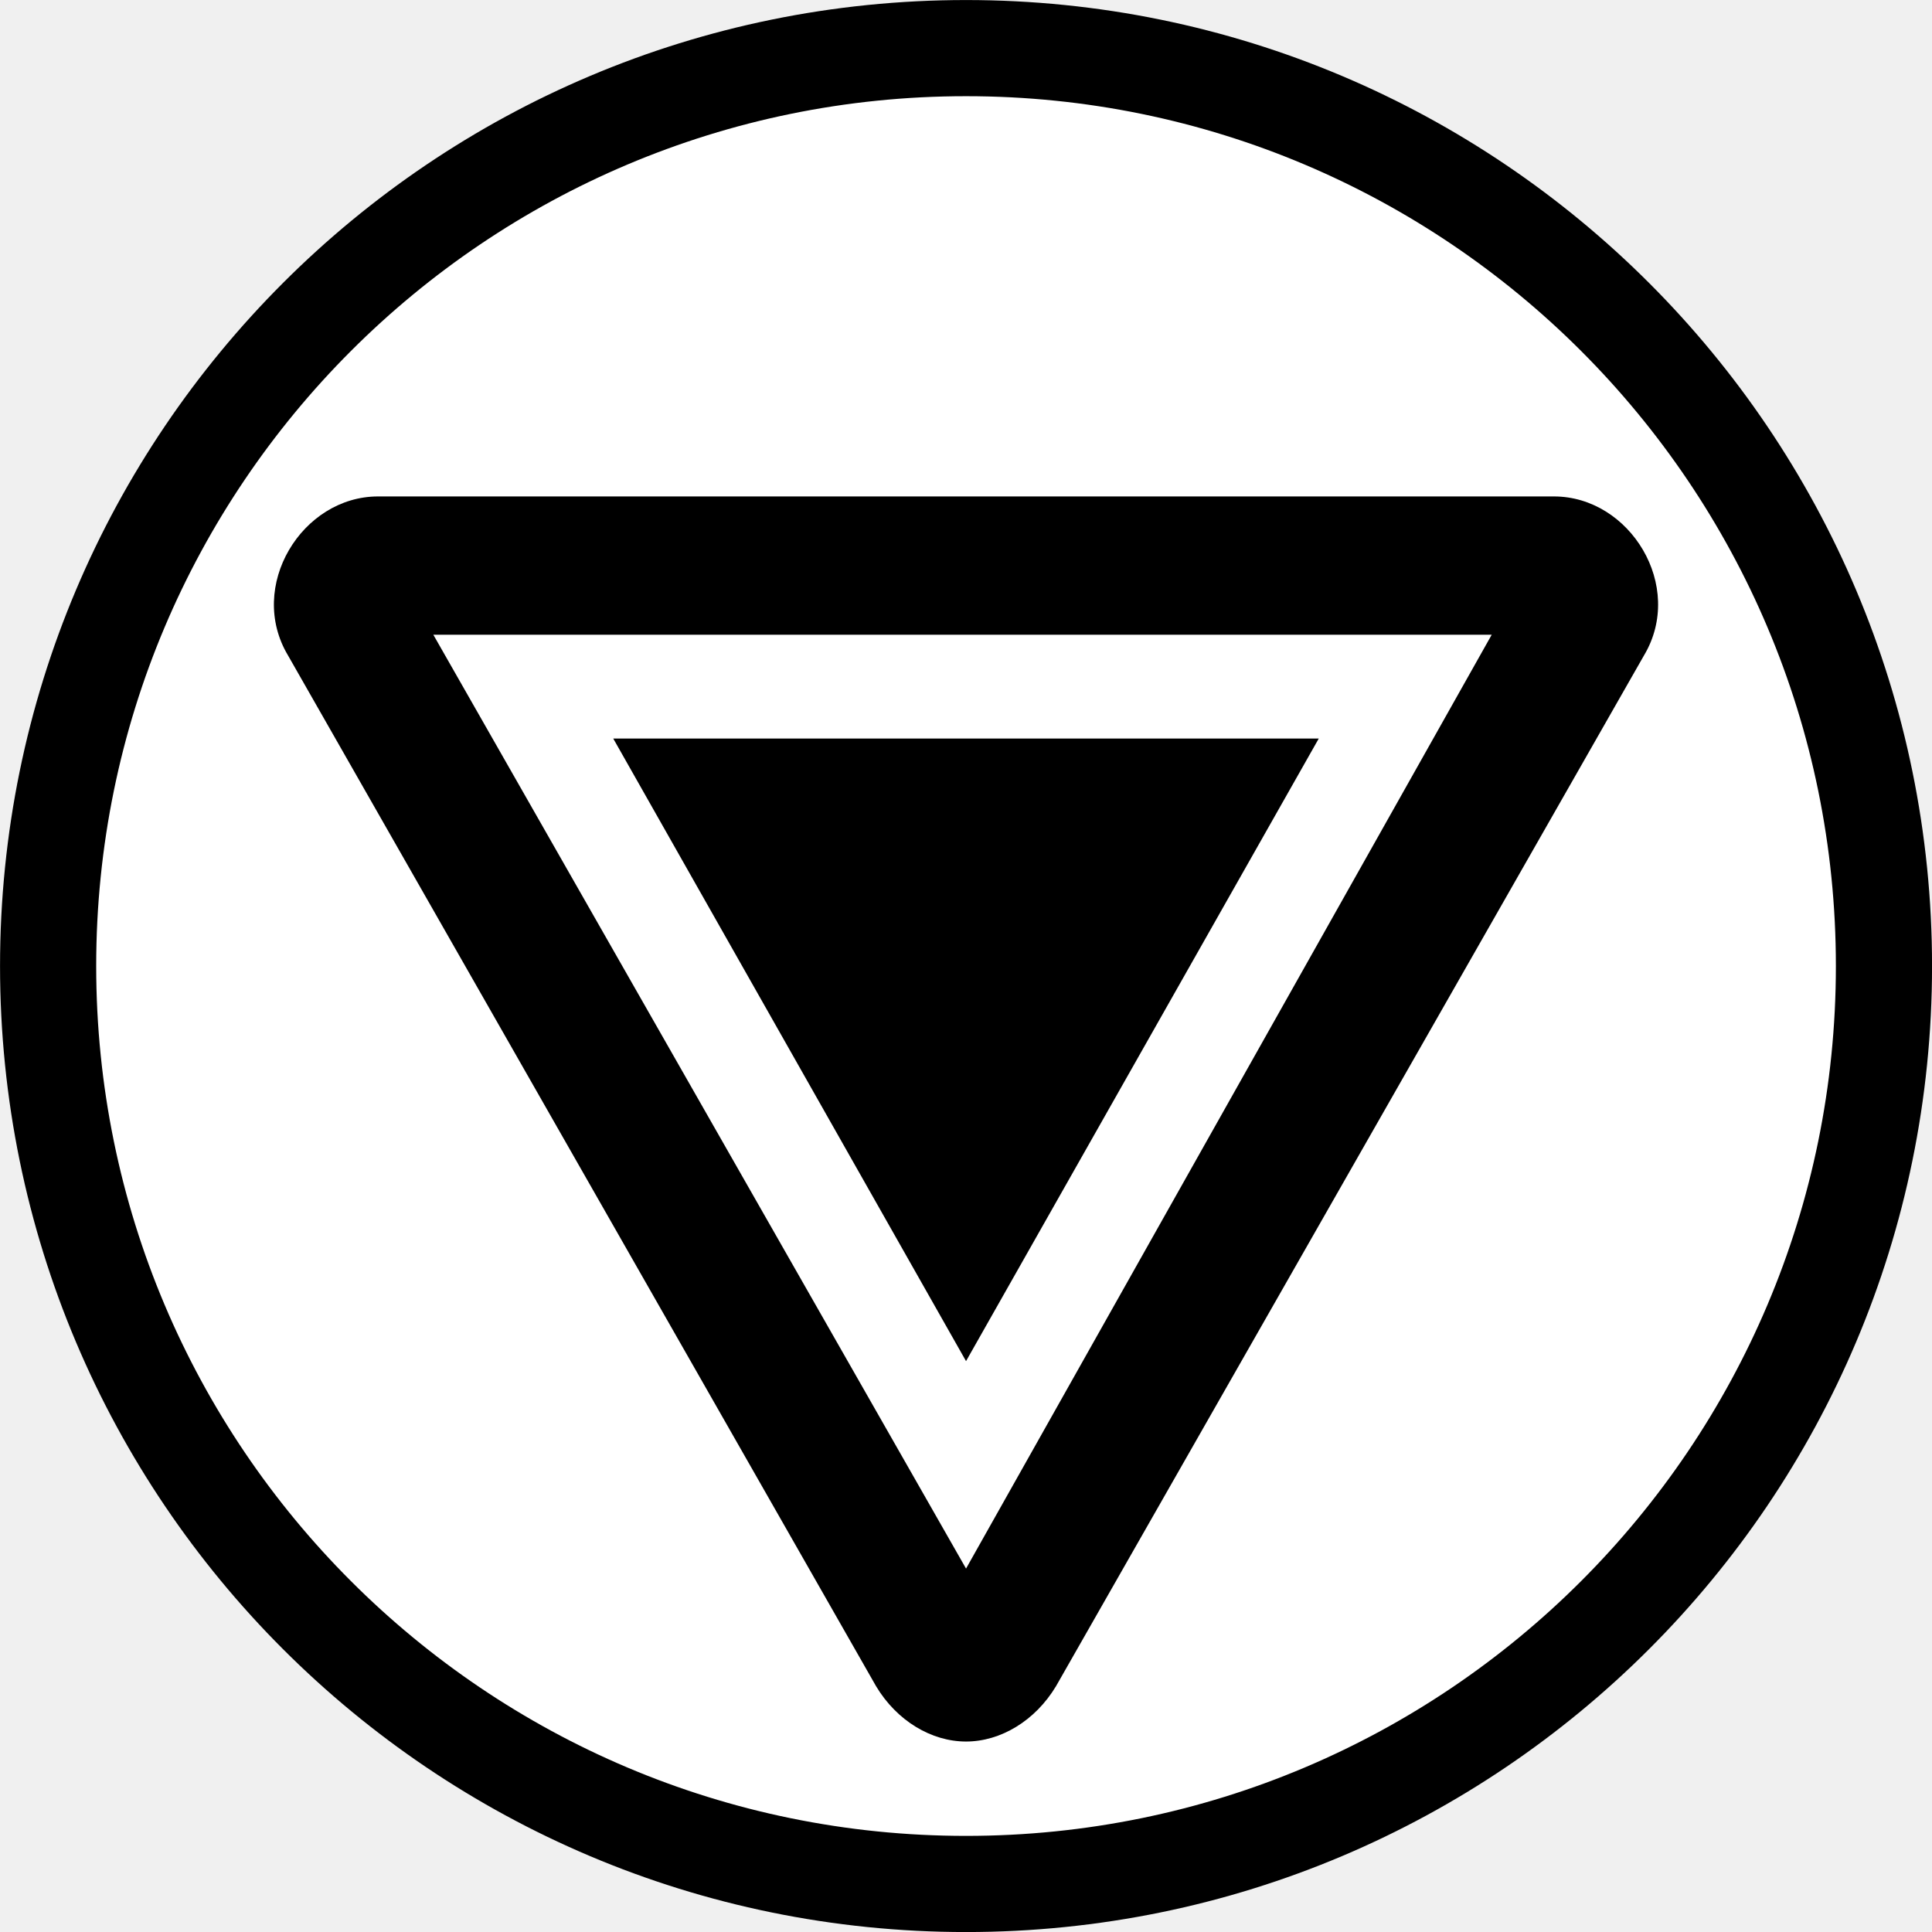
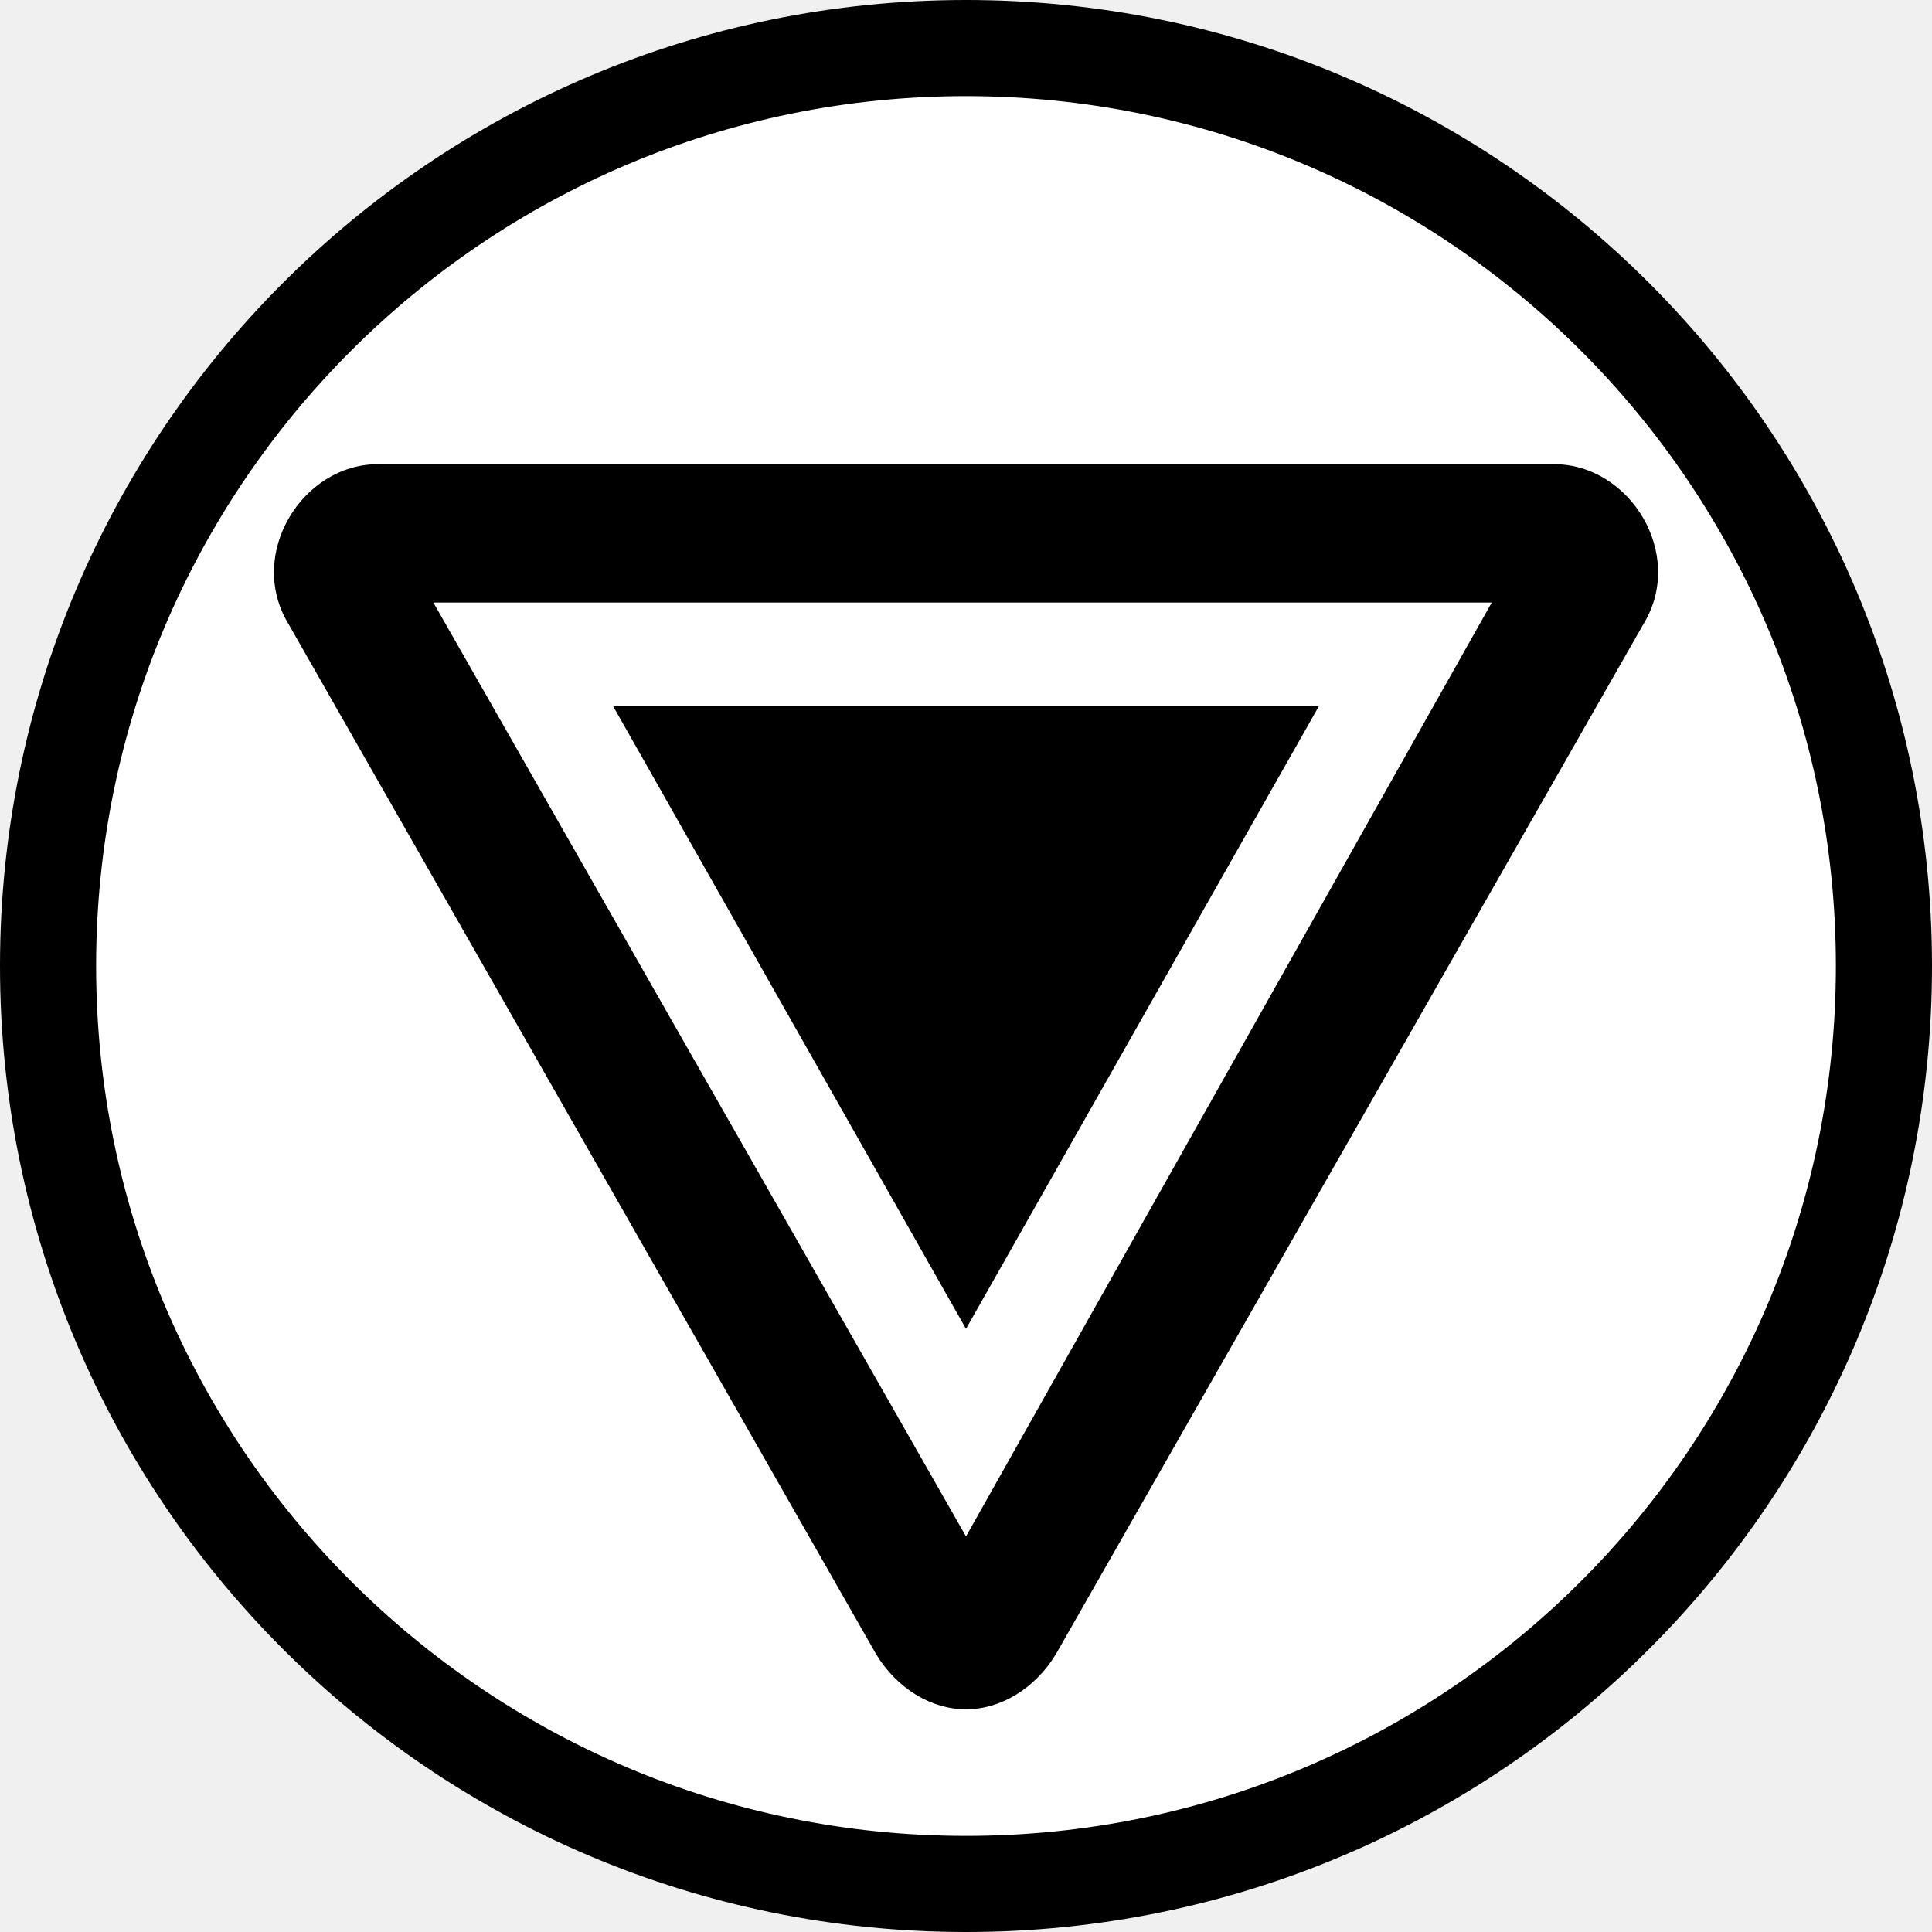
- <svg xmlns="http://www.w3.org/2000/svg" viewBox="0 0 25.257 25.257" version="1.1" id="svg4421" width="25.257" height="25.257">
+ <svg xmlns="http://www.w3.org/2000/svg" viewBox="0 0 16 16" version="1.1" id="svg4421" width="16" height="16">
  <defs id="defs4425" />
-   <circle style="fill:#ffffff;stroke:#000000;stroke-width:1.257;stroke-linecap:round;stroke-miterlimit:5.5;stop-color:#000000" id="path4546" cx="12.629" cy="12.629" r="12" />
-   <path d="M 20.315,6.49 H 4.942 c -0.995,0 -1.718,1.176 -1.176,2.08 L 11.453,22.044 c 0.271,0.452 0.723,0.723 1.176,0.723 0.452,0 0.904,-0.271 1.176,-0.723 L 21.491,8.57 C 22.033,7.665 21.31,6.49 20.315,6.49 M 12.629,20.506 5.665,8.298 H 19.501 L 12.629,20.506 M 8.017,9.655 H 17.24 L 12.629,17.794 Z" id="path4419" style="stroke-width:0.904" />
+   <circle style="fill:#ffffff;stroke:#000000;stroke-width:0.796;stroke-linecap:round;stroke-miterlimit:5.5;stop-color:#000000" id="path4546" cx="8" cy="8" r="7.602" />
+   <path d="M 12.869,3.844 H 3.131 c -0.63,0 -1.088,0.745 -0.745,1.318 l 4.869,8.536 c 0.172,0.286 0.458,0.458 0.745,0.458 0.286,0 0.573,-0.172 0.745,-0.458 L 13.614,5.162 C 13.958,4.589 13.5,3.844 12.869,3.844 M 8,12.724 3.589,4.99 H 12.354 L 8,12.724 M 5.078,5.849 H 10.922 L 8,11.005 Z" id="path4419" style="stroke-width:0.573" />
</svg>
